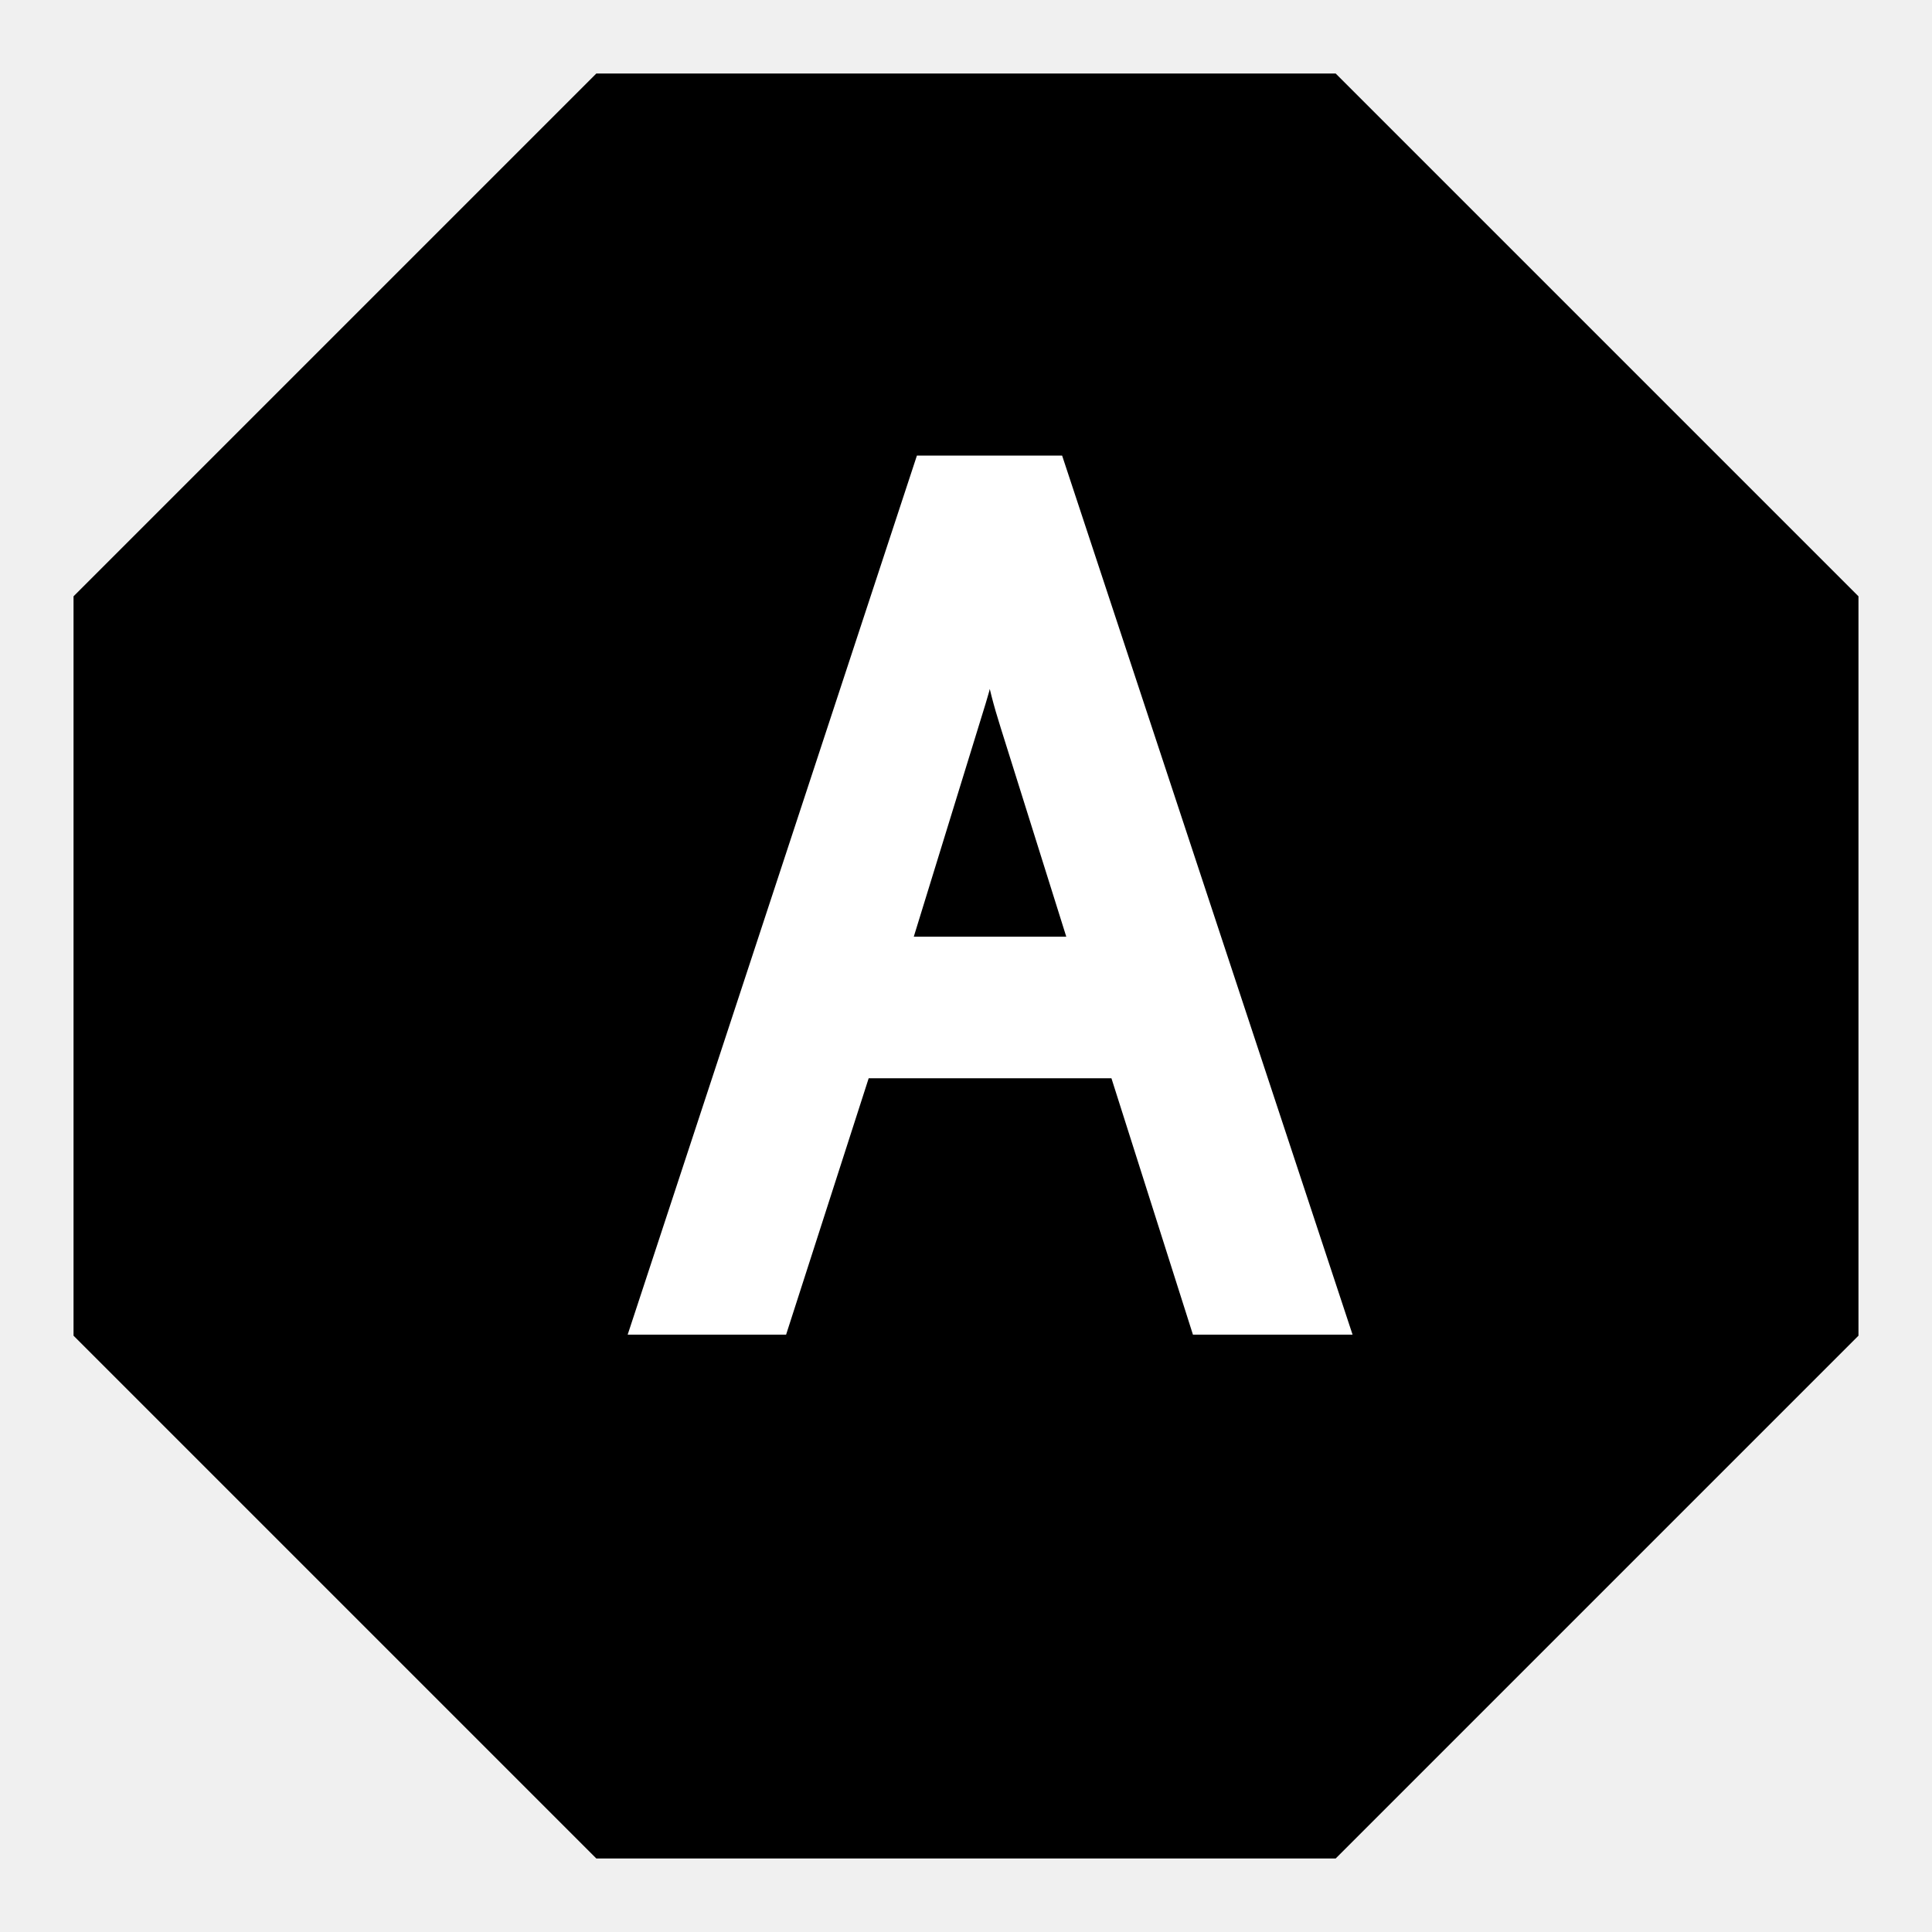
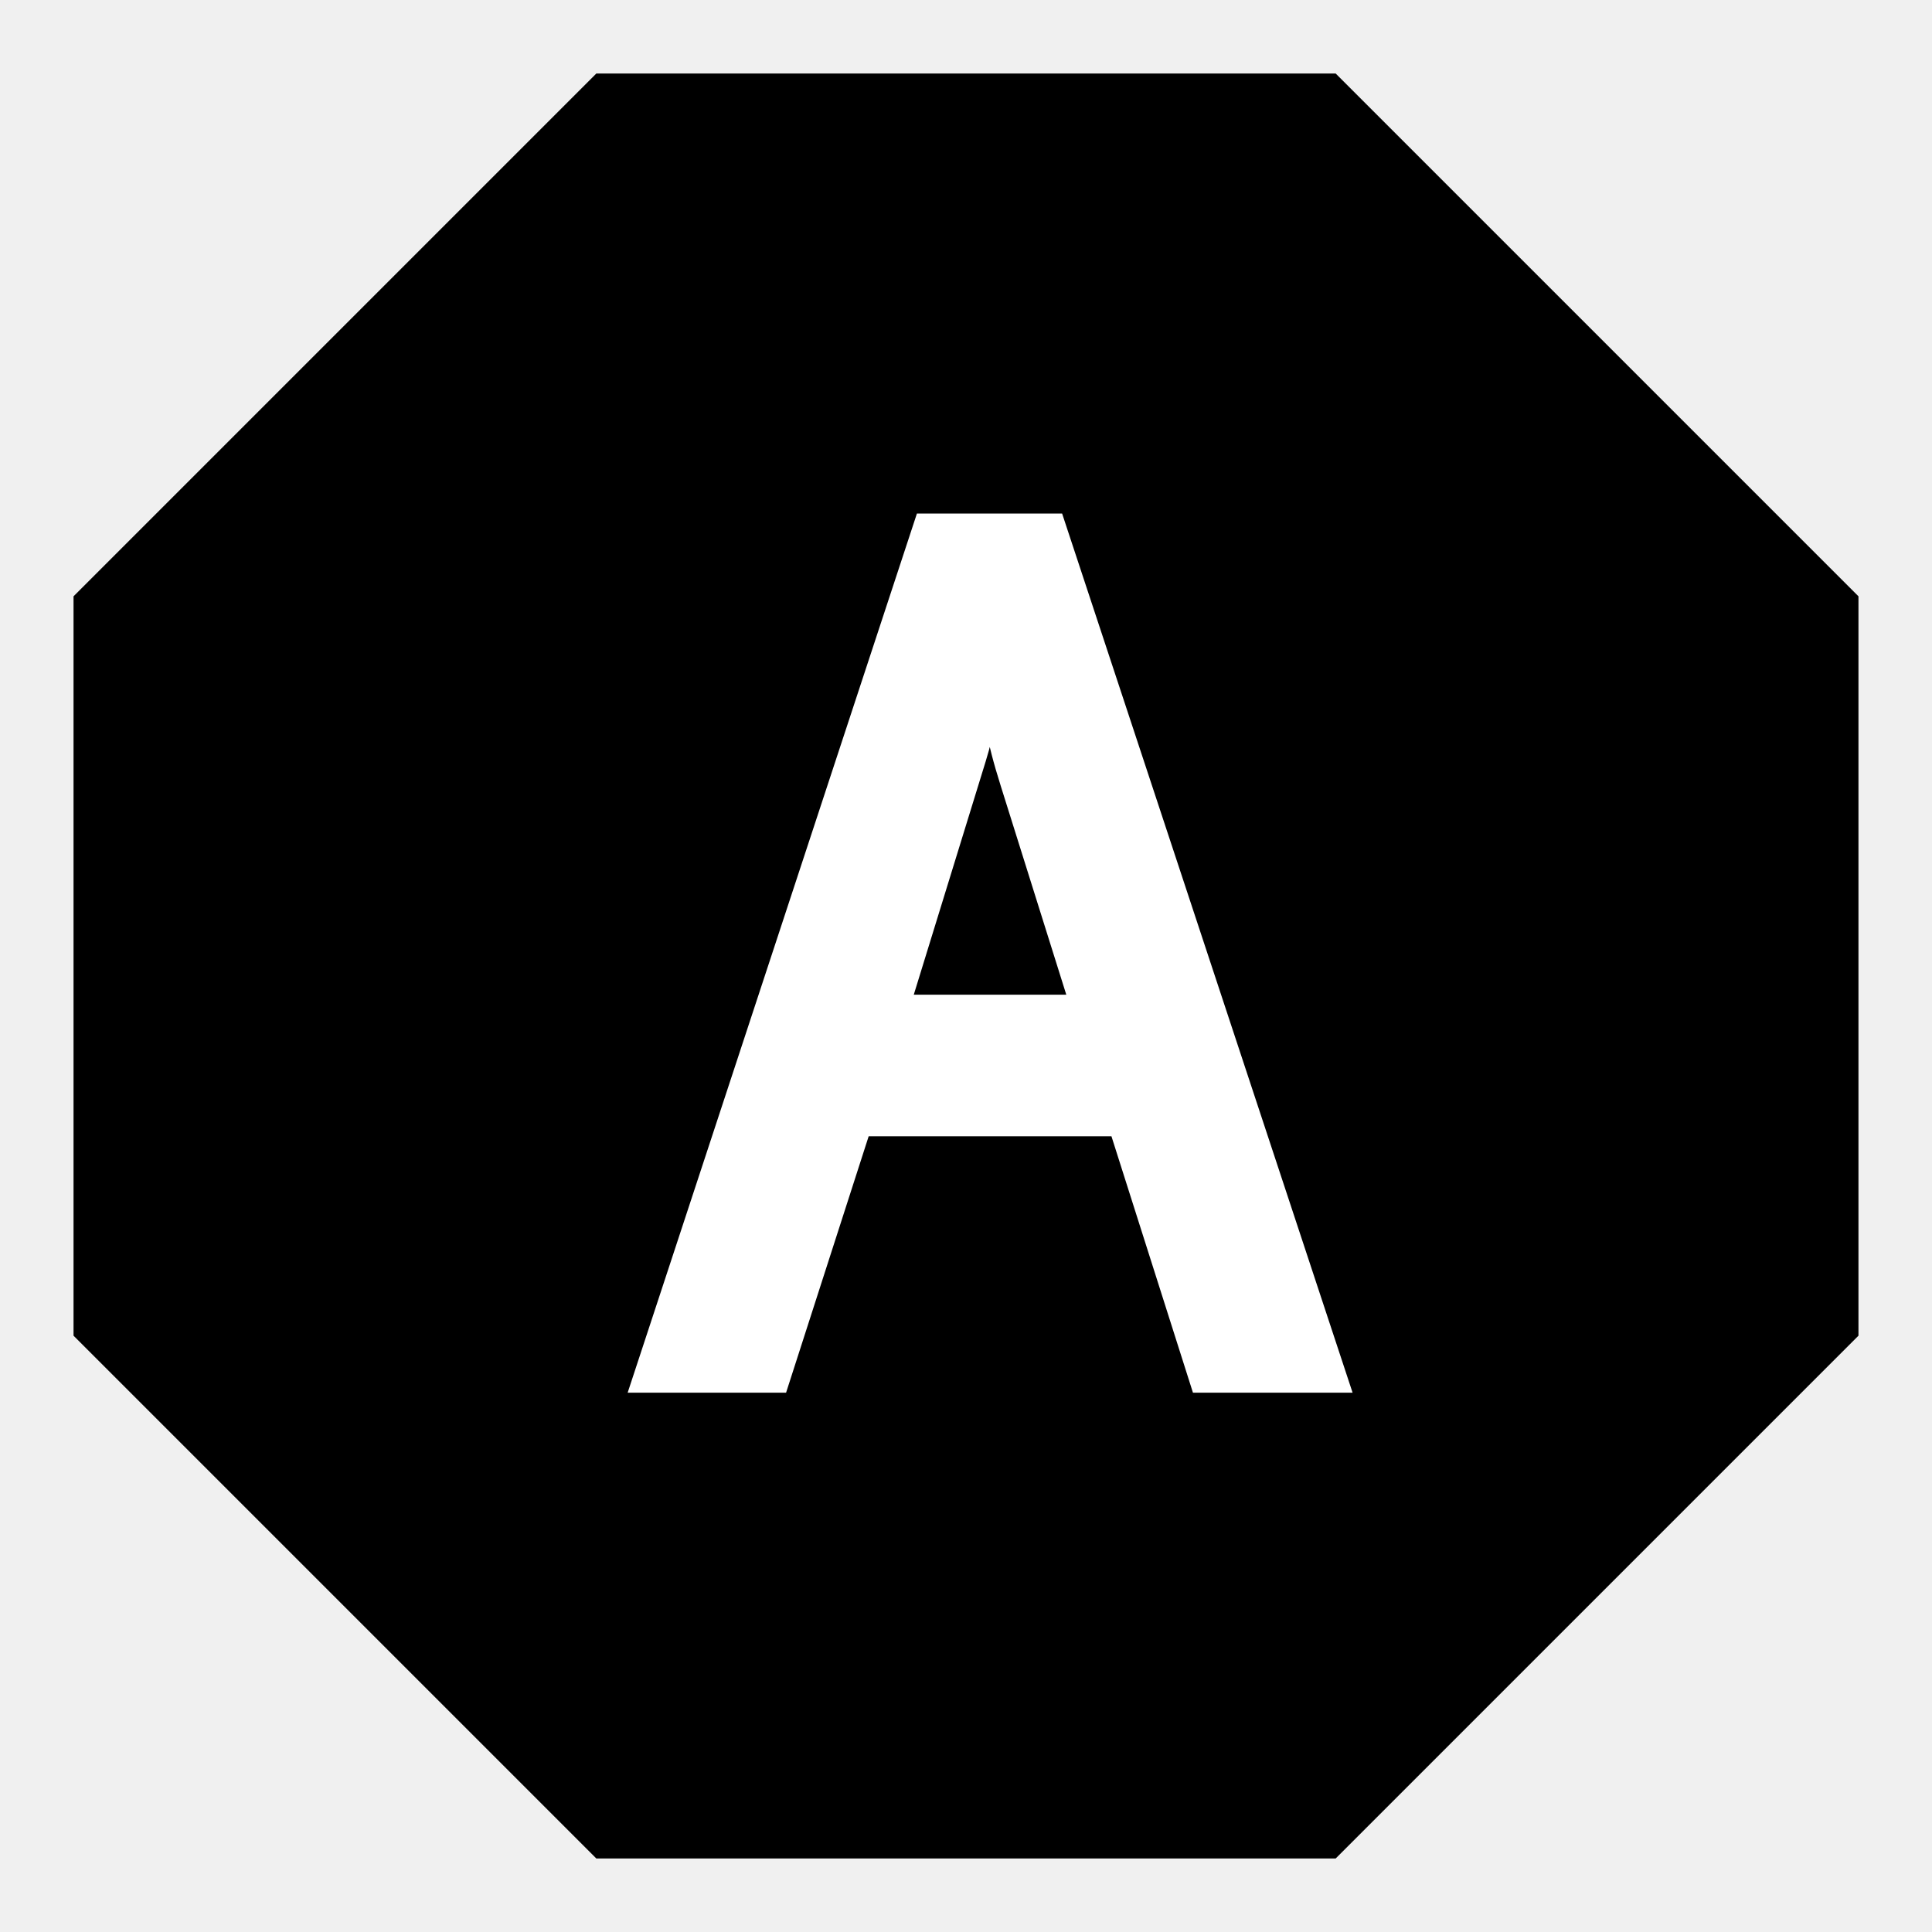
<svg xmlns="http://www.w3.org/2000/svg" width="100%" height="100%" viewBox="0 0 500 500" version="1.1" xml:space="preserve" style="fill-rule:evenodd;clip-rule:evenodd;stroke-linejoin:round;stroke-miterlimit:2;">
  <path d="M154.329,19.03l191.342,0l135.299,135.299l-0,191.342l-135.299,135.299l-191.342,-0l-135.299,-135.299l0,-191.342l135.299,-135.299Z" style="fill:#000000;" />
-   <text x="50%" y="53%" font-size="300px" font-weight="700" dominant-baseline="middle" text-anchor="middle" style="fill:#FFFFFF;font-family:'Noto Mono', 'Noto Sans Mono'">A</text>
+   <text x="50%" y="56%" font-size="300px" font-weight="700" dominant-baseline="middle" text-anchor="middle" style="fill:#FFFFFF;font-family:'Noto Mono', 'Noto Sans Mono'">A</text>
</svg>
